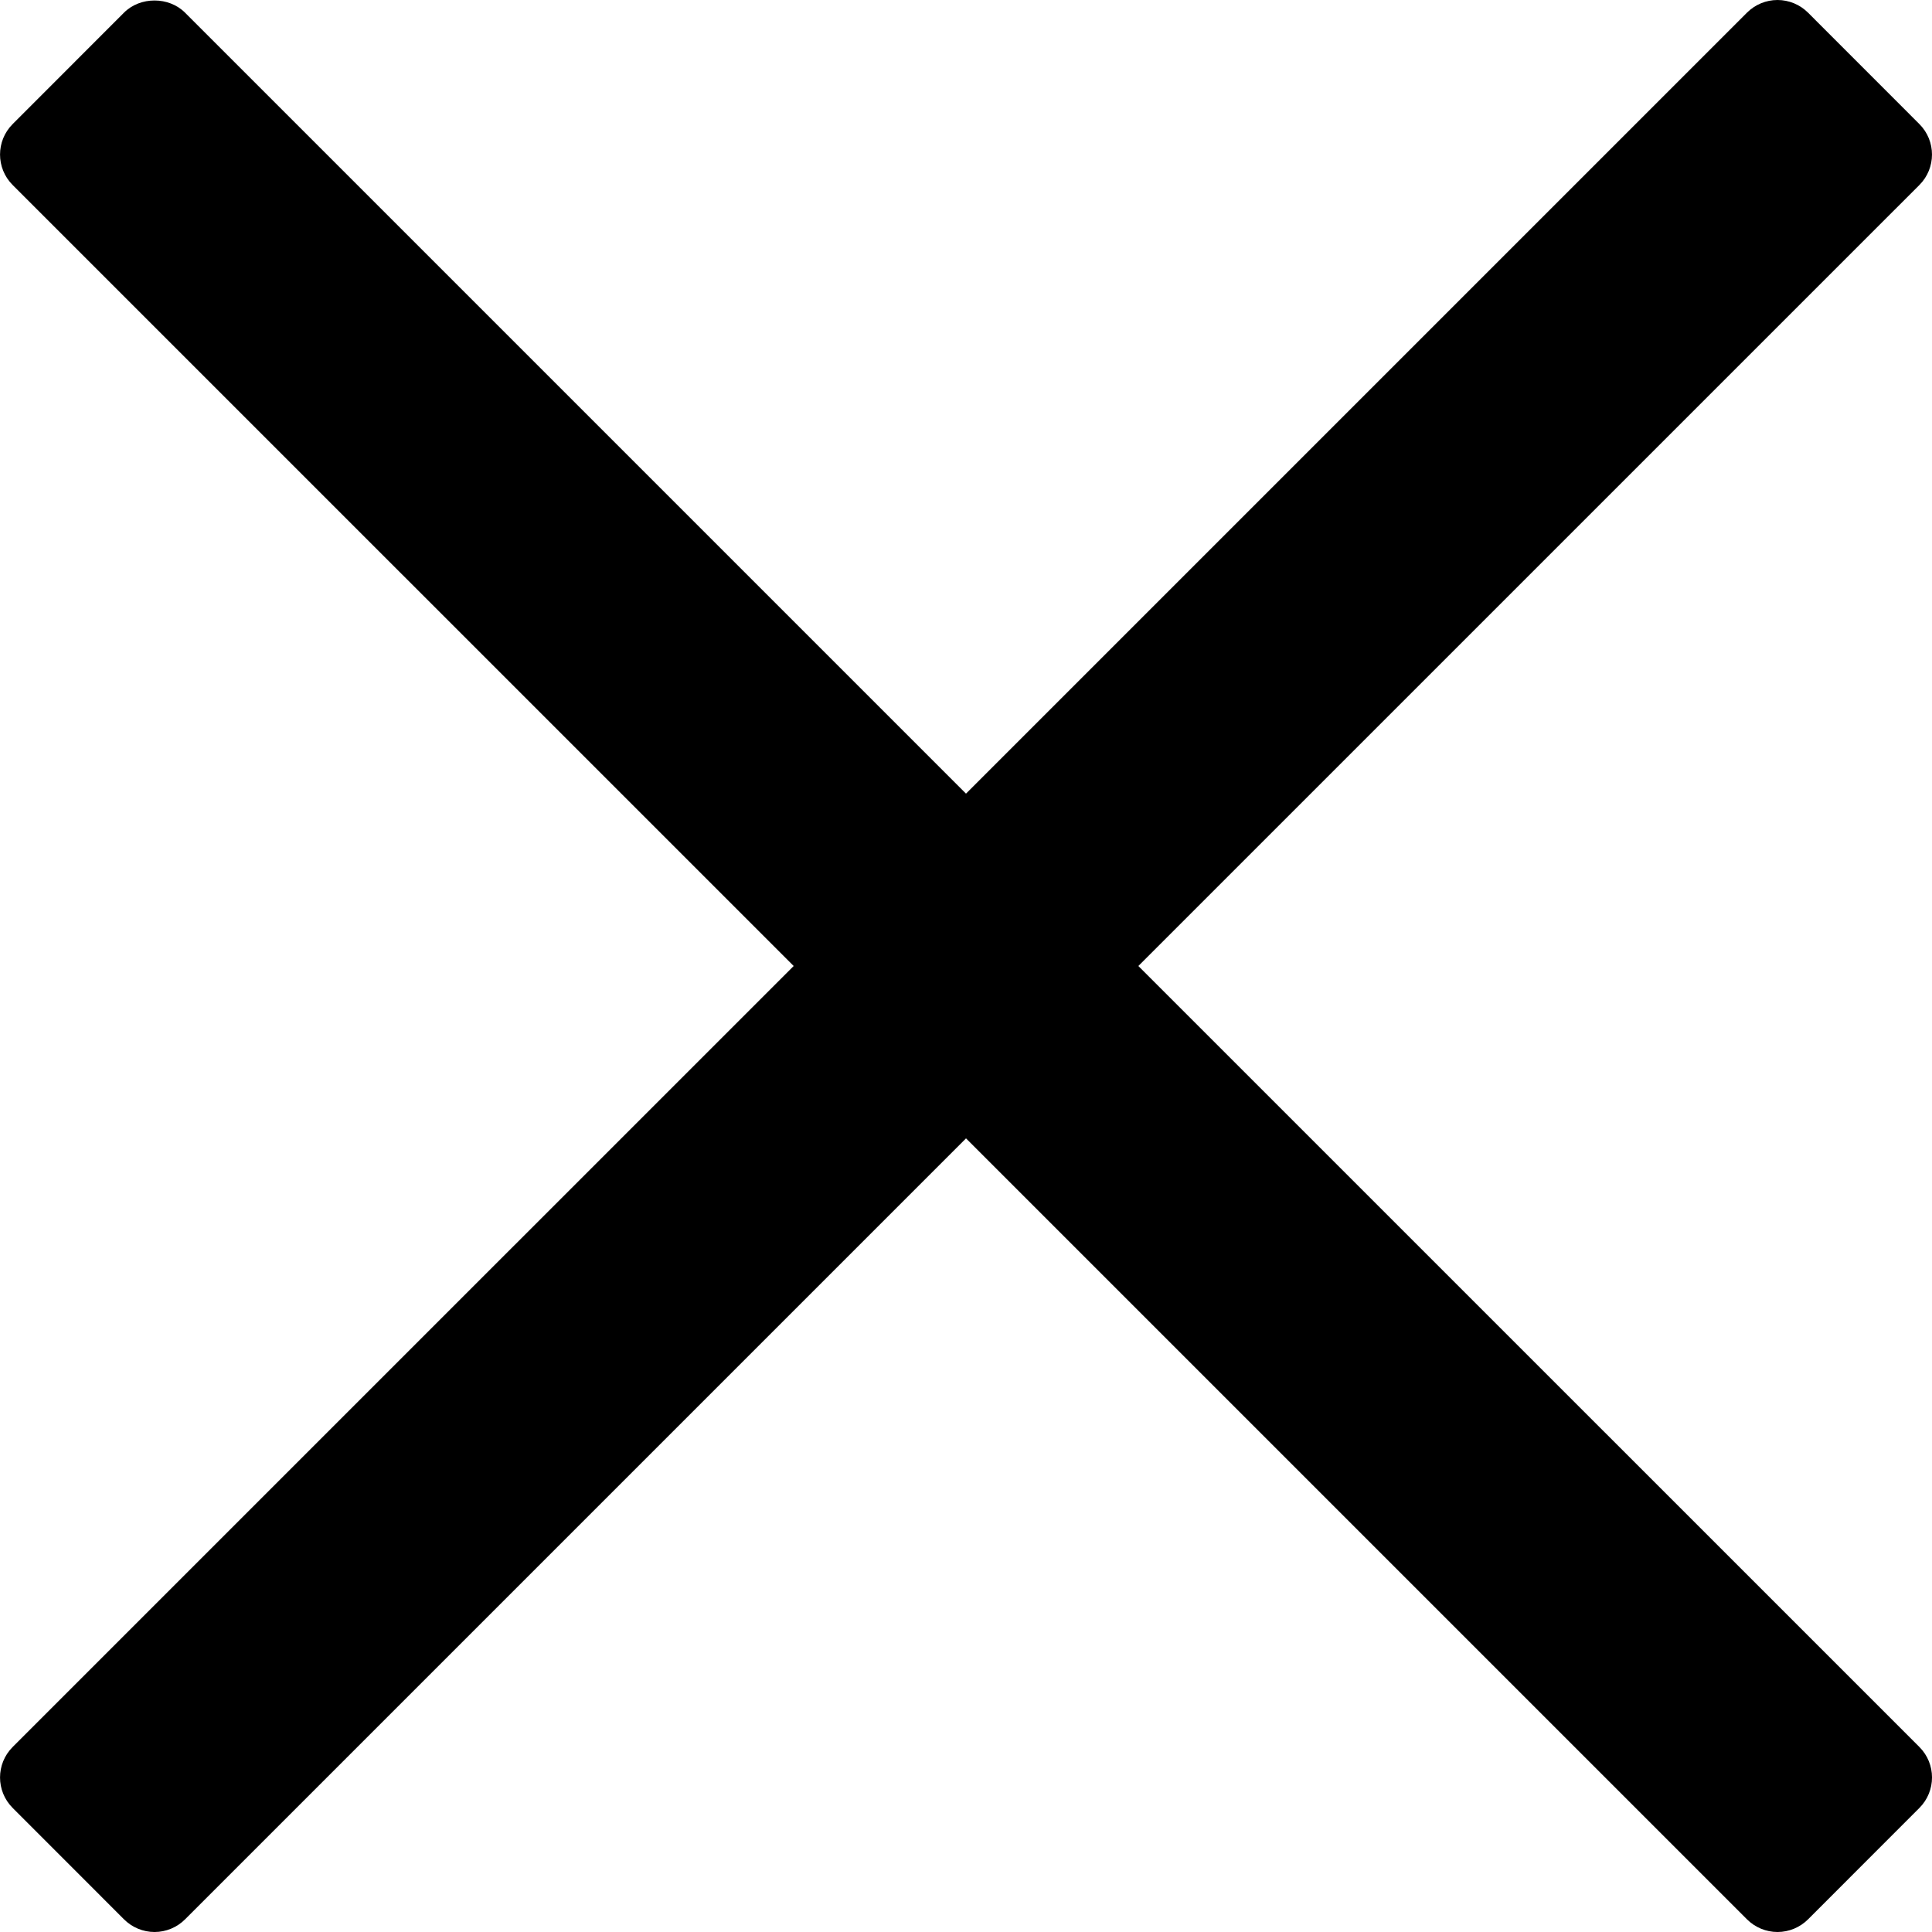
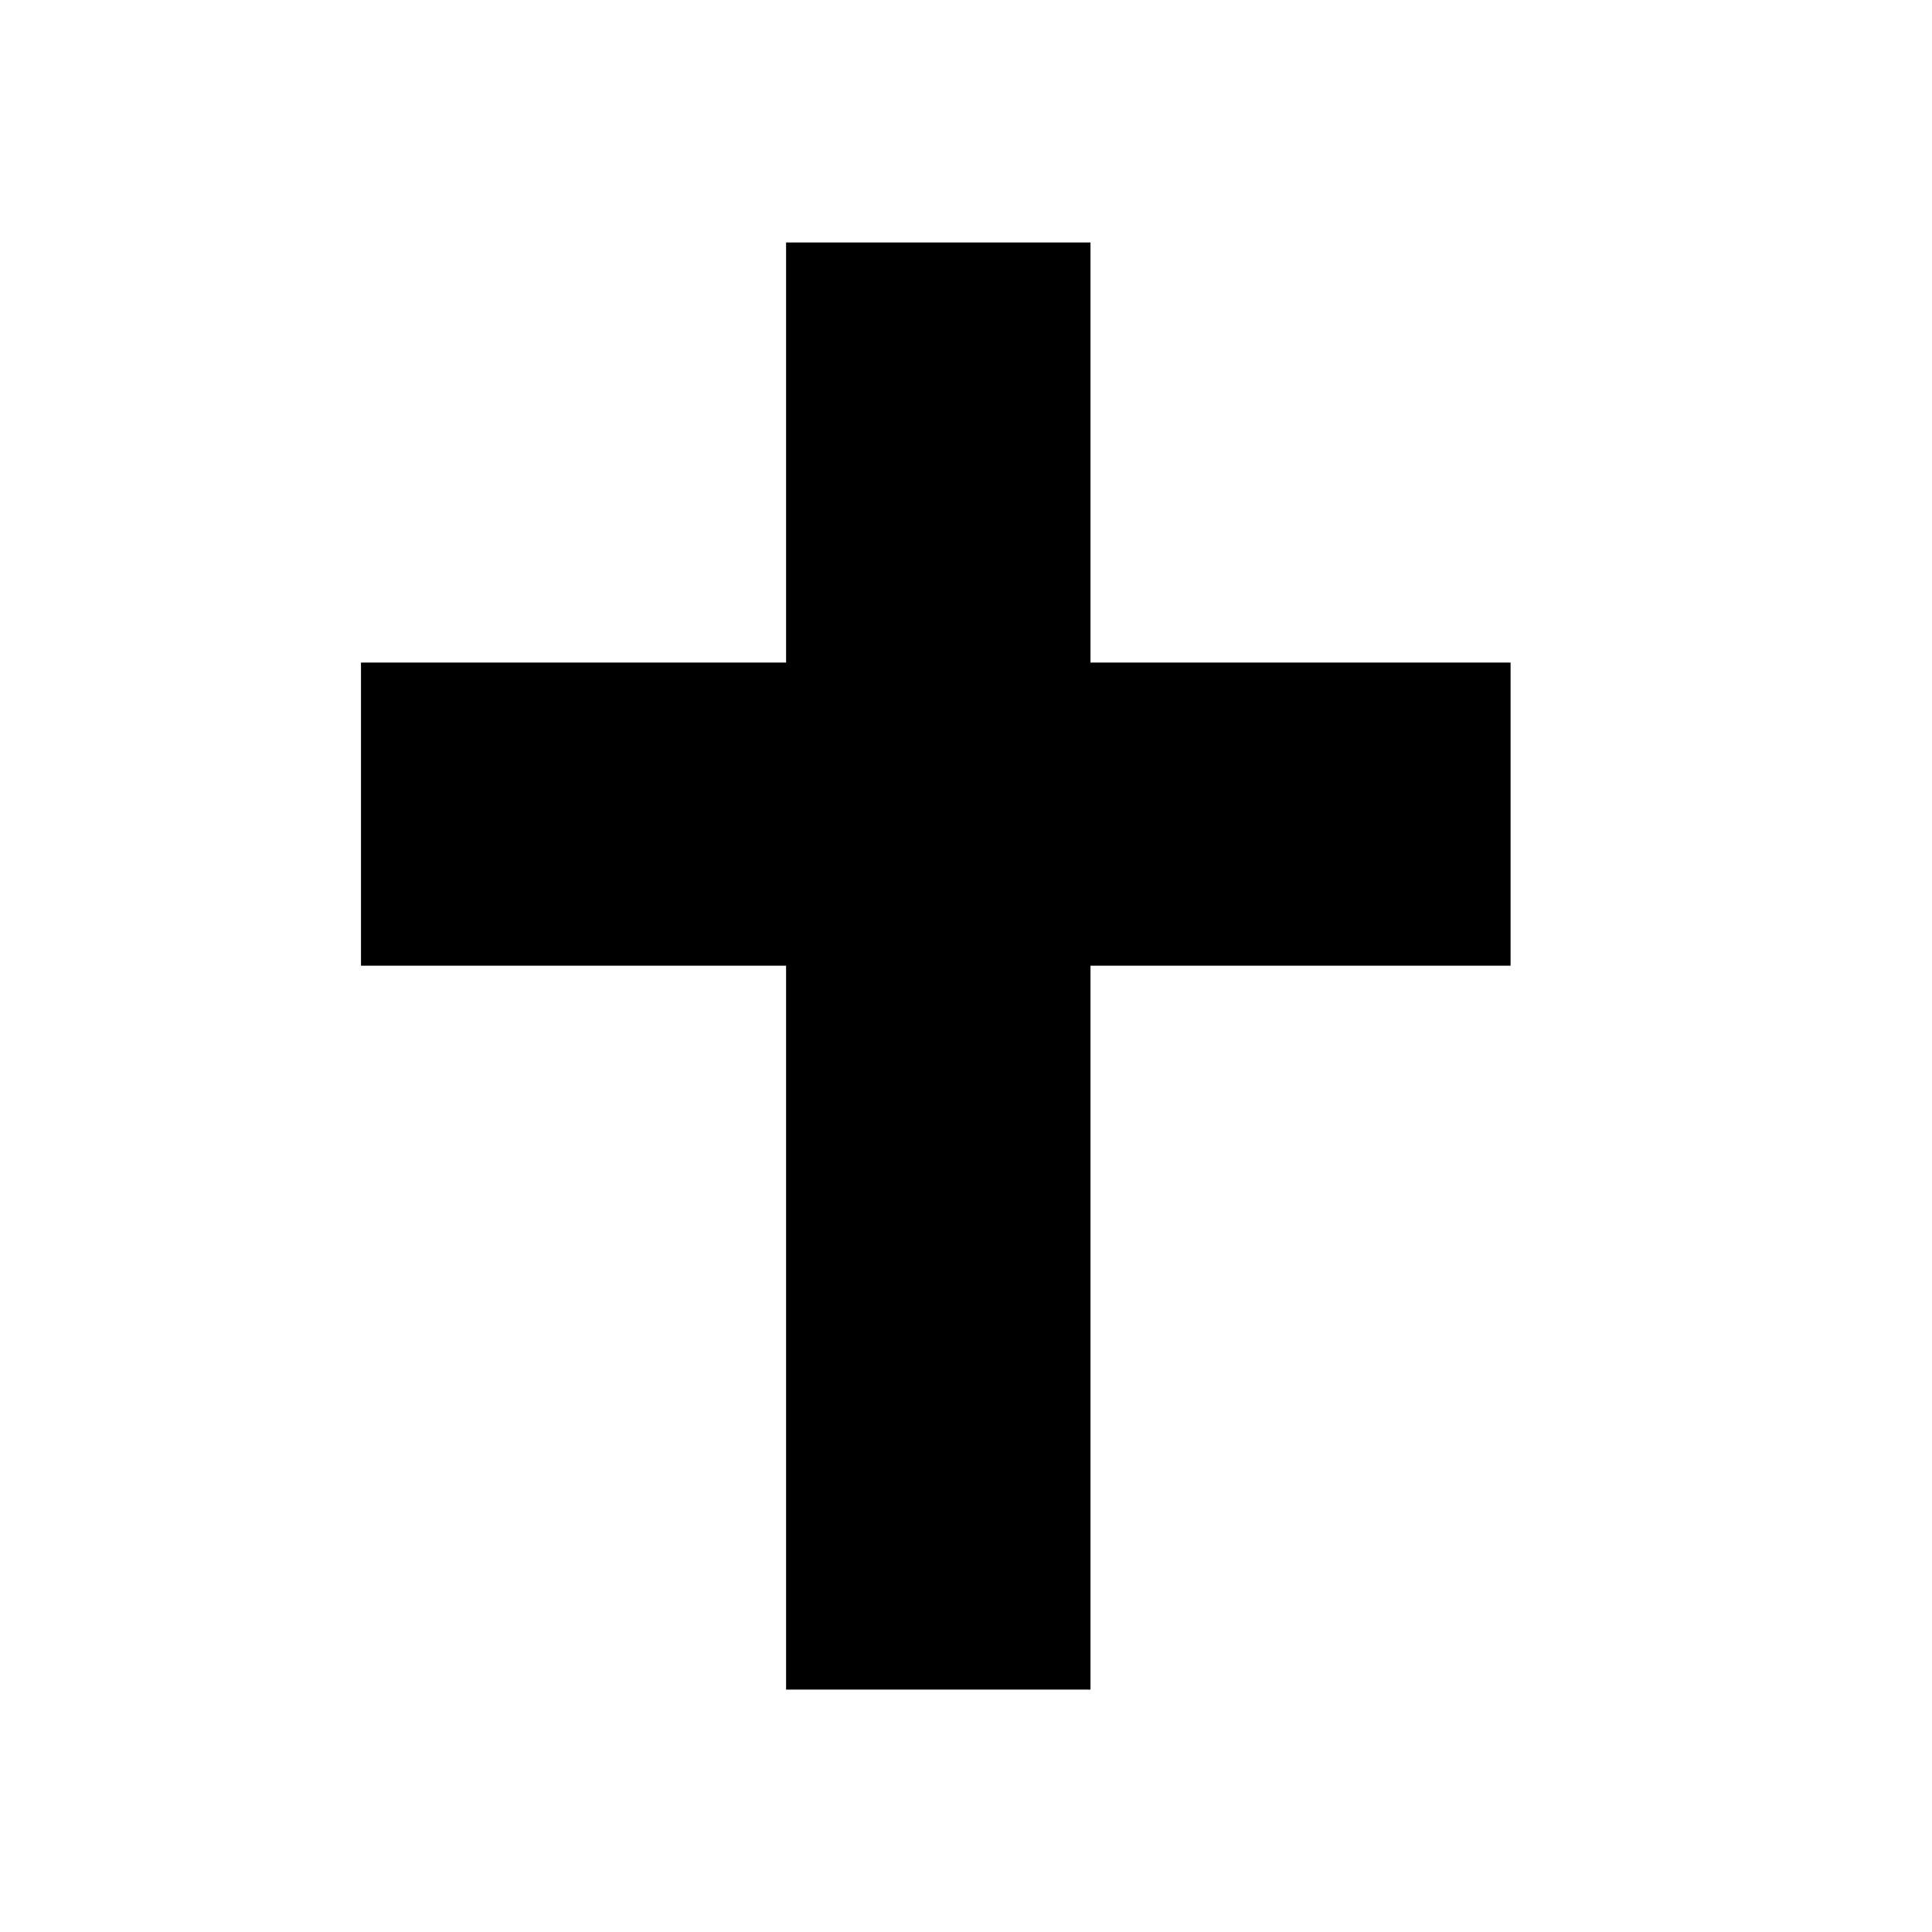
- <svg xmlns="http://www.w3.org/2000/svg" version="1.1" id="Capa_1" x="0px" y="0px" width="94.926px" height="94.926px" viewBox="0 0 94.926 94.926" style="enable-background:new 0 0 94.926 94.926;" xml:space="preserve">
-   <g>
-     <path fill="#000000" d="M55.931,47.463L94.306,9.09c0.826-0.827,0.826-2.167,0-2.994L88.833,0.62C88.436,0.224,87.896,0,87.335,0   c-0.562,0-1.101,0.224-1.498,0.62L47.463,38.994L9.089,0.62c-0.795-0.795-2.202-0.794-2.995,0L0.622,6.096   c-0.827,0.827-0.827,2.167,0,2.994l38.374,38.373L0.622,85.836c-0.827,0.827-0.827,2.167,0,2.994l5.473,5.476   c0.397,0.396,0.936,0.62,1.498,0.62s1.1-0.224,1.497-0.62l38.374-38.374l38.374,38.374c0.397,0.396,0.937,0.62,1.498,0.62   s1.101-0.224,1.498-0.62l5.473-5.476c0.826-0.827,0.826-2.167,0-2.994L55.931,47.463z" />
-   </g>
-   <g>
- 	</g>
-   <g>
- 	</g>
-   <g>
- 	</g>
-   <g>
- 	</g>
-   <g>
- 	</g>
-   <g>
- 	</g>
-   <g>
- 	</g>
-   <g>
- 	</g>
-   <g>
- 	</g>
-   <g>
- 	</g>
-   <g>
- 	</g>
-   <g>
- 	</g>
-   <g>
- 	</g>
-   <g>
- 	</g>
-   <g>
- 	</g>
+ <svg xmlns="http://www.w3.org/2000/svg" fill="#000000" width="800px" height="800px" viewBox="0 0 32 32" version="1.1">
+   <path d="M5.979 10.974v5.021h7.041v11.99h5.042v-11.99h6.958v-5.021h-6.958v-6.958h-5.042v6.958h-7.041z" />
</svg>
